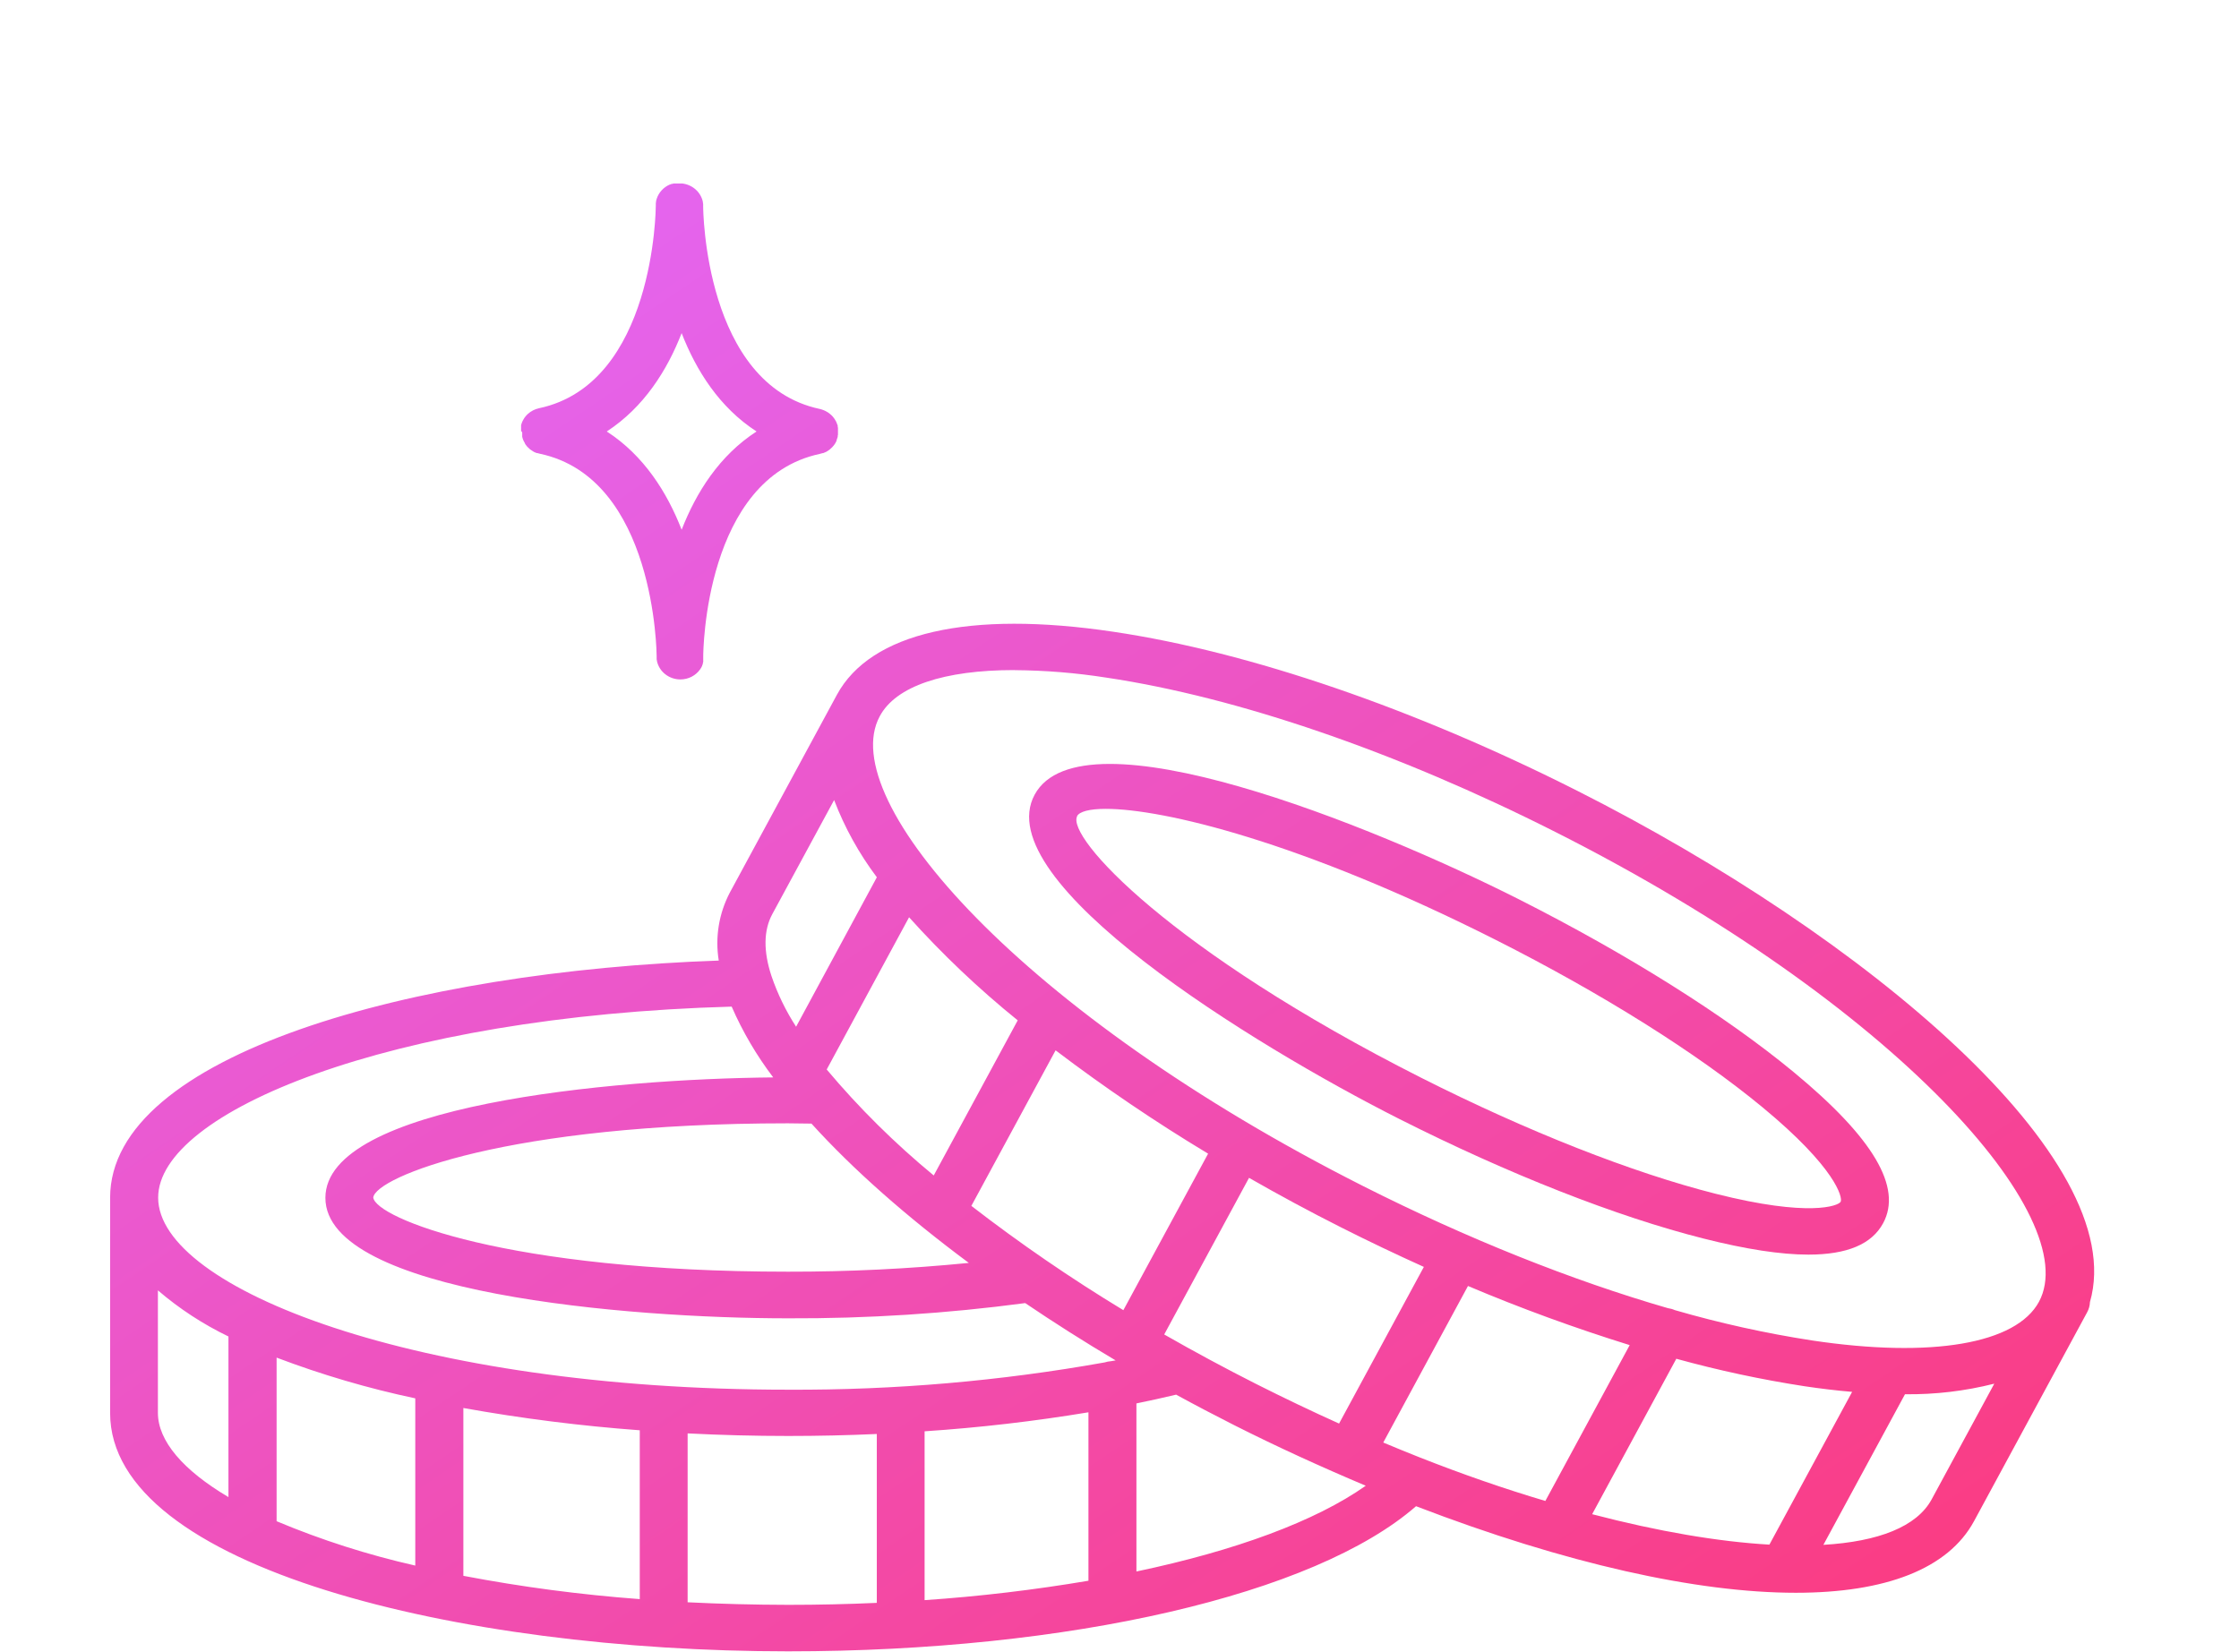
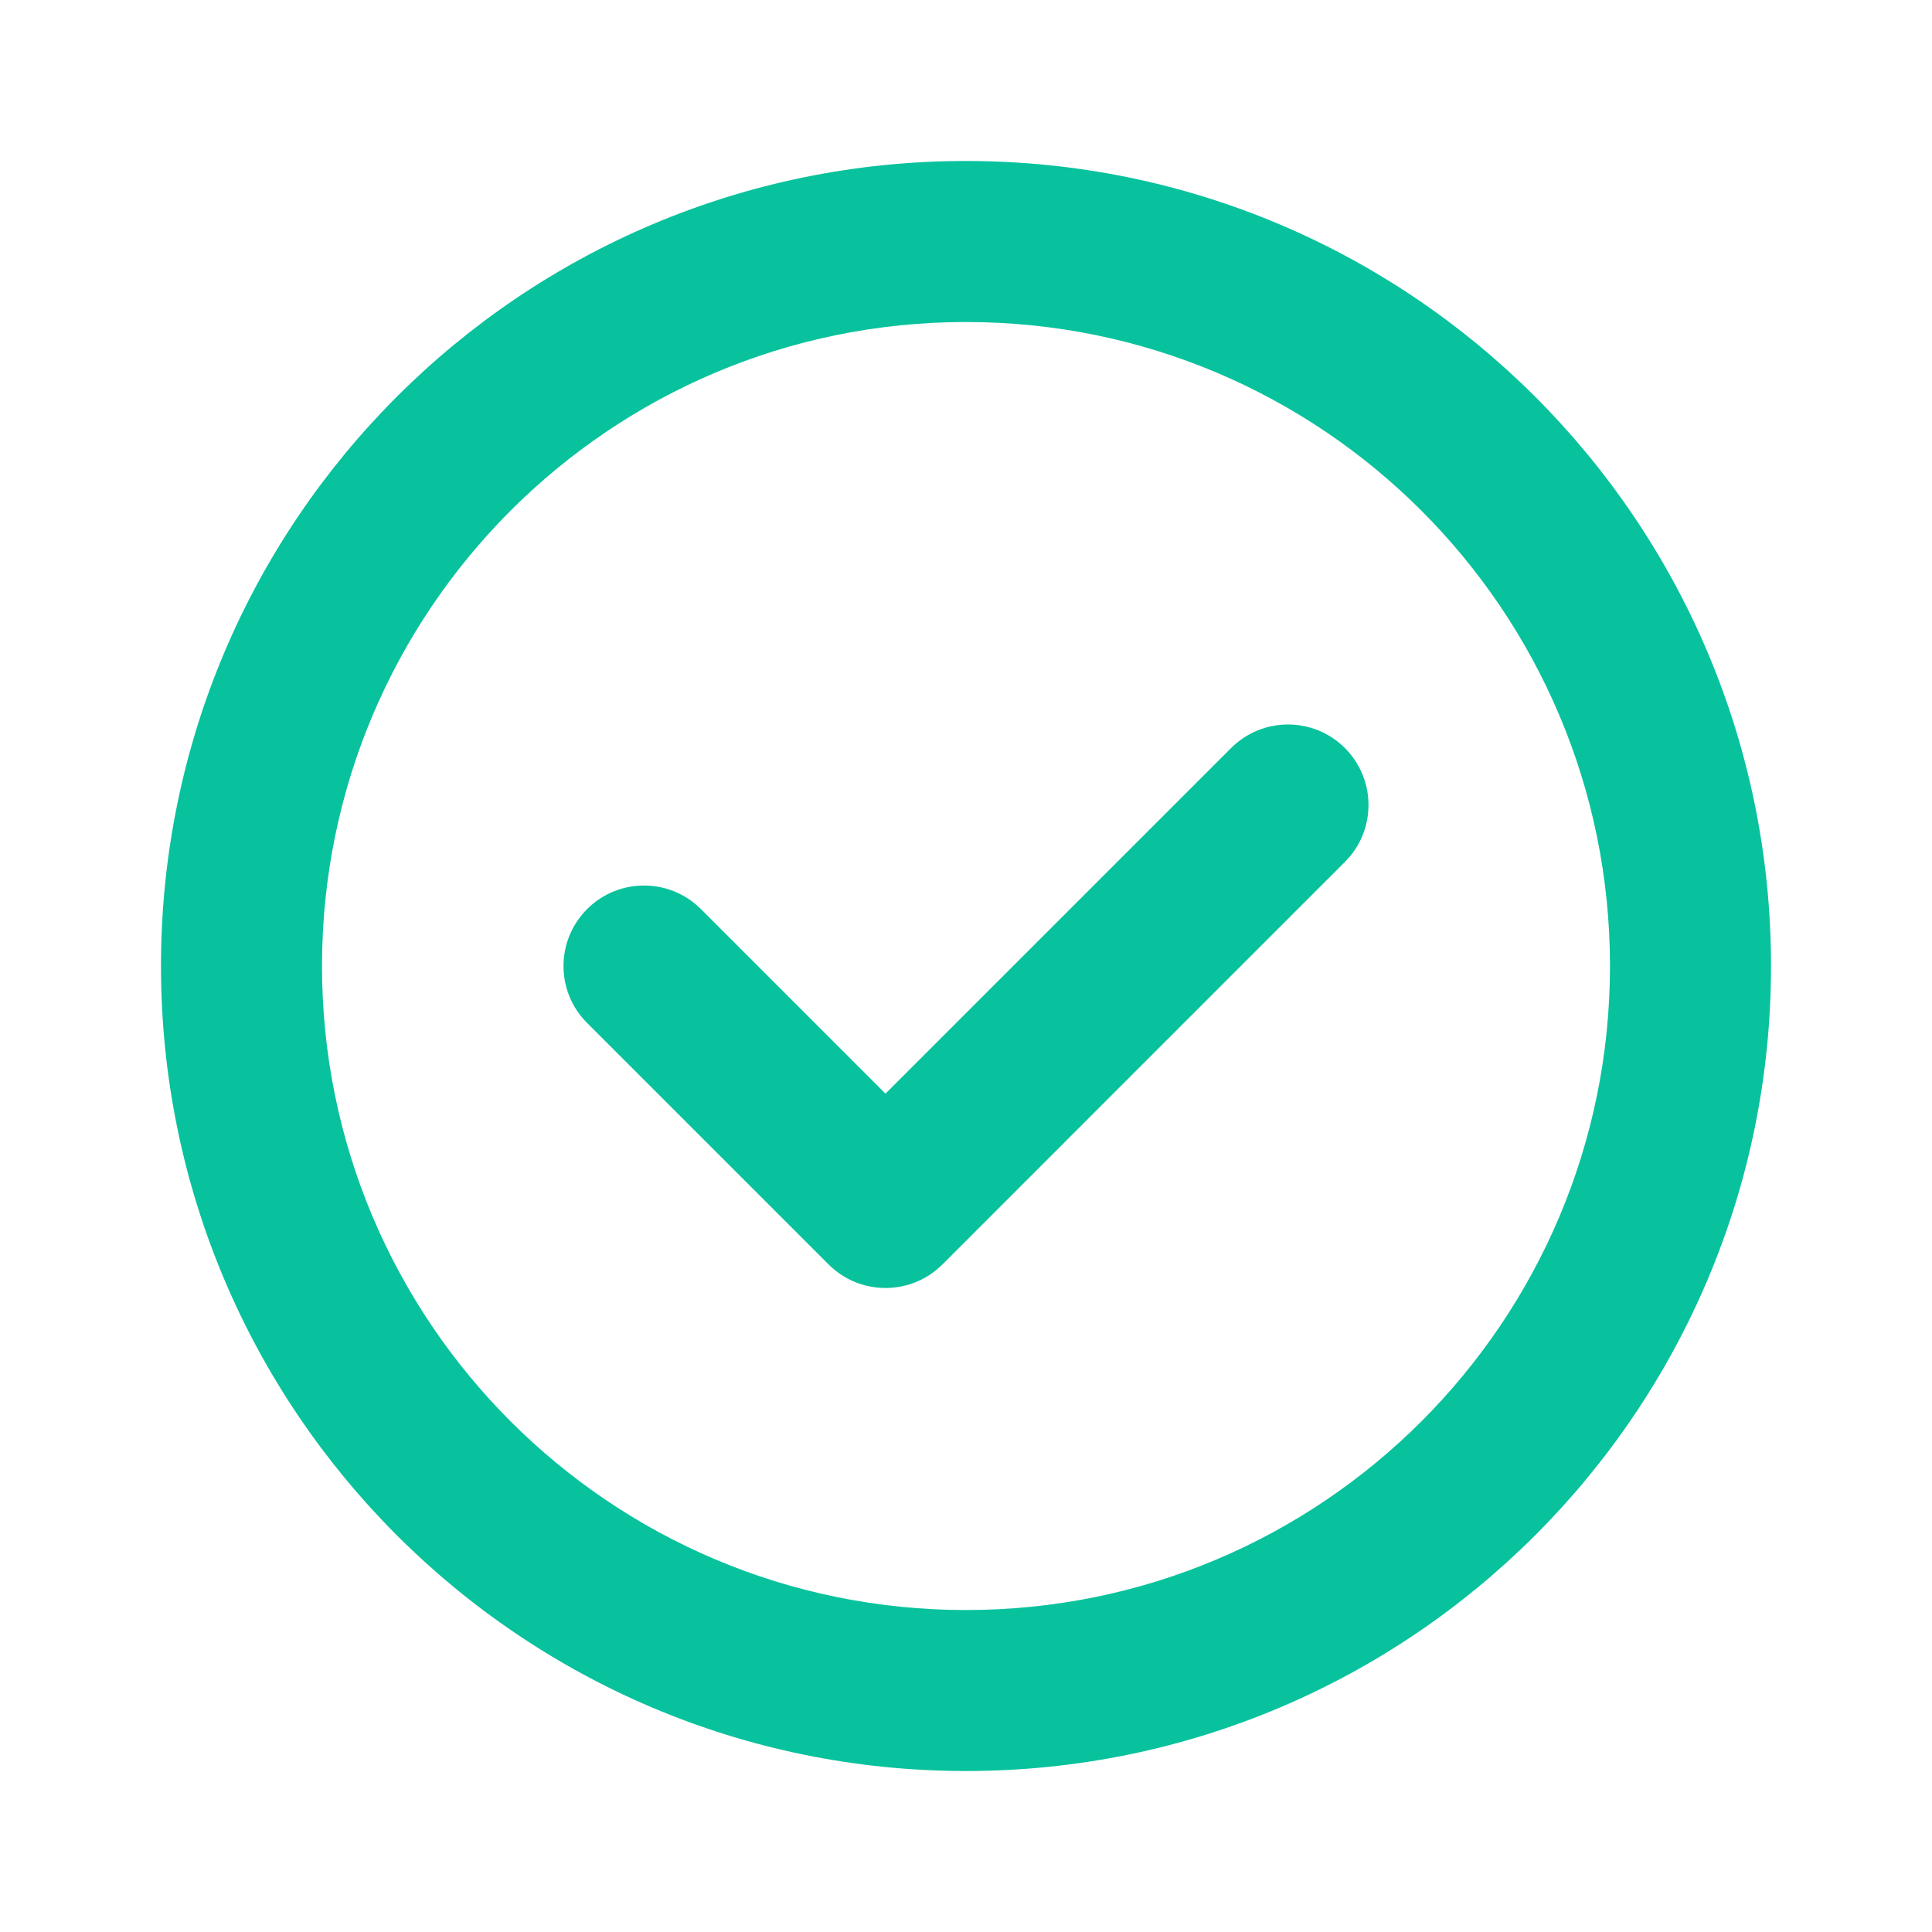
- <svg xmlns="http://www.w3.org/2000/svg" width="61" height="45" viewBox="0 0 61 45" fill="none">
-   <path d="M14.227 11.787V11.885C14.227 11.887 14.227 11.89 14.227 11.893C14.226 11.895 14.226 11.898 14.227 11.901C14.234 11.933 14.244 11.964 14.257 11.995L14.262 12.007C14.275 12.034 14.289 12.061 14.305 12.087V12.097C14.323 12.123 14.342 12.147 14.362 12.17L14.376 12.184C14.397 12.206 14.419 12.227 14.443 12.247L14.457 12.256C14.482 12.275 14.509 12.293 14.537 12.309C14.565 12.324 14.594 12.336 14.623 12.346H14.637C14.661 12.354 14.686 12.361 14.71 12.365C17.857 13.033 17.89 17.82 17.89 17.887V17.949C17.89 17.958 17.89 17.983 17.897 18C17.904 18.017 17.897 18.007 17.897 18.01C17.959 18.304 18.226 18.515 18.537 18.515C18.752 18.515 18.954 18.412 19.075 18.239C19.086 18.224 19.096 18.207 19.106 18.191C19.114 18.176 19.122 18.16 19.13 18.143V18.136C19.137 18.12 19.143 18.105 19.148 18.09V18.078C19.148 18.063 19.156 18.049 19.159 18.034C19.163 18.019 19.159 18.023 19.159 18.017V17.884C19.159 17.759 19.202 13.033 22.339 12.368C22.363 12.363 22.387 12.357 22.41 12.348H22.426C22.455 12.338 22.484 12.326 22.511 12.312C22.539 12.296 22.567 12.278 22.593 12.259L22.605 12.249C22.629 12.23 22.652 12.209 22.674 12.186L22.686 12.172C22.707 12.15 22.726 12.126 22.743 12.1L22.75 12.089C22.766 12.064 22.78 12.037 22.792 12.009C22.792 12.005 22.792 12.001 22.792 11.997C22.804 11.967 22.815 11.935 22.823 11.903V11.895C22.823 11.892 22.823 11.89 22.823 11.887C22.823 11.874 22.823 11.862 22.83 11.849V11.671C22.83 11.658 22.83 11.645 22.823 11.633C22.823 11.63 22.823 11.627 22.823 11.625V11.607C22.823 11.602 22.823 11.585 22.813 11.573L22.802 11.544L22.792 11.517L22.777 11.486C22.777 11.477 22.769 11.469 22.764 11.463C22.759 11.456 22.752 11.442 22.746 11.431L22.732 11.41C22.725 11.4 22.719 11.391 22.712 11.383C22.705 11.375 22.699 11.366 22.693 11.358L22.675 11.338L22.648 11.311L22.633 11.298L22.596 11.267L22.589 11.261C22.574 11.251 22.559 11.239 22.543 11.23C22.508 11.208 22.471 11.19 22.433 11.175L22.376 11.155C22.363 11.151 22.35 11.147 22.337 11.145C19.19 10.478 19.157 5.69 19.157 5.623V5.587C19.158 5.579 19.158 5.571 19.157 5.562C19.155 5.545 19.153 5.529 19.149 5.512C19.149 5.508 19.149 5.504 19.149 5.5C19.092 5.234 18.866 5.033 18.587 5H18.357L18.313 5.011H18.3C18.284 5.016 18.268 5.022 18.253 5.029H18.247C18.075 5.104 17.945 5.247 17.89 5.421C17.884 5.44 17.878 5.46 17.874 5.48V5.492C17.874 5.497 17.869 5.525 17.867 5.542C17.866 5.559 17.867 5.558 17.867 5.566V5.603C17.867 5.667 17.834 10.455 14.688 11.124C14.571 11.149 14.464 11.204 14.378 11.283L14.34 11.321L14.332 11.331C14.322 11.343 14.312 11.353 14.304 11.365L14.29 11.383L14.271 11.414L14.257 11.437C14.251 11.448 14.246 11.457 14.241 11.467C14.236 11.477 14.233 11.484 14.228 11.494L14.216 11.525C14.212 11.533 14.209 11.542 14.207 11.551C14.203 11.563 14.199 11.575 14.197 11.587C14.196 11.592 14.196 11.598 14.197 11.603C14.197 11.606 14.197 11.608 14.197 11.611V11.739C14.197 11.749 14.227 11.774 14.227 11.787ZM18.571 9.079C18.965 10.092 19.598 11.102 20.612 11.758C19.598 12.413 18.965 13.423 18.571 14.436C18.177 13.423 17.544 12.412 16.531 11.758C17.544 11.097 18.177 10.09 18.571 9.077V9.079Z" fill="url(#paint0_linear_1105_1444)" />
-   <path d="M56.939 35.483C58.062 31.572 50.795 25.501 42.973 21.55C38.534 19.308 34.048 17.768 30.335 17.216C26.395 16.627 23.719 17.238 22.8 18.935L19.883 24.325C19.585 24.896 19.479 25.544 19.582 26.176C11.246 26.465 3 28.739 3 32.639V38.505C3 42.723 12.515 45 21.468 45C29.151 45 35.82 43.453 38.579 41.045C42.659 42.613 46.236 43.404 48.928 43.404C51.363 43.404 53.077 42.757 53.783 41.449L56.862 35.762C56.909 35.676 56.936 35.581 56.939 35.483ZM27.643 18.262C28.481 18.268 29.317 18.336 30.144 18.466C33.717 18.999 38.061 20.492 42.372 22.67C51.678 27.369 56.782 33.189 55.551 35.473C54.93 36.624 52.621 37.015 49.373 36.529C48.107 36.334 46.856 36.057 45.628 35.701C45.569 35.674 45.505 35.657 45.44 35.648C42.812 34.887 39.973 33.752 37.145 32.325C27.84 27.626 22.736 21.805 23.967 19.521C24.404 18.696 25.722 18.26 27.634 18.26L27.643 18.262ZM48.206 42.092C46.812 42.012 45.171 41.732 43.377 41.263L45.67 37.027C46.818 37.344 47.985 37.594 49.164 37.776C49.613 37.843 50.045 37.894 50.46 37.929L48.206 42.092ZM38.679 39.715C38.349 39.584 38.017 39.449 37.686 39.31L39.994 35.044C41.434 35.653 42.904 36.19 44.4 36.655L42.102 40.902C40.994 40.573 39.847 40.176 38.676 39.714L38.679 39.715ZM29.654 38.486V43.076C28.176 43.326 26.686 43.503 25.19 43.605V39.004C26.686 38.904 28.176 38.731 29.654 38.486ZM27.727 27.805L25.439 32.032C24.378 31.157 23.402 30.191 22.523 29.144L24.767 24.996C25.675 26.007 26.664 26.946 27.727 27.805ZM22.108 30.619C23.233 31.861 24.691 33.149 26.395 34.415C24.758 34.577 23.112 34.657 21.466 34.654C13.811 34.654 10.236 33.189 10.169 32.633C10.236 32.076 13.81 30.611 21.466 30.611C21.689 30.614 21.896 30.616 22.108 30.619ZM26.464 32.861L28.759 28.622C30.09 29.633 31.477 30.573 32.914 31.438L30.605 35.703C29.17 34.833 27.787 33.884 26.464 32.861ZM34.219 37.712C33.363 37.279 32.528 36.828 31.718 36.365L34.029 32.097C34.848 32.566 35.684 33.017 36.529 33.443C37.284 33.825 38.042 34.185 38.792 34.524L36.482 38.793C35.727 38.453 34.973 38.092 34.219 37.712ZM30.961 38.244C31.329 38.169 31.688 38.089 32.043 38.005C32.556 38.286 33.08 38.561 33.614 38.831C34.805 39.433 36.011 39.981 37.209 40.487C35.837 41.456 33.649 42.259 30.961 42.824L30.961 38.244ZM21.042 24.908L22.725 21.802C23.011 22.551 23.403 23.259 23.889 23.906L21.689 27.979C21.409 27.547 21.184 27.083 21.019 26.599C20.793 25.915 20.804 25.347 21.042 24.908ZM19.934 27.431C20.232 28.115 20.612 28.762 21.066 29.36C16.621 29.401 8.865 30.122 8.865 32.642C8.865 35.239 17.11 35.925 21.468 35.925C23.63 35.934 25.79 35.795 27.931 35.51C28.715 36.041 29.536 36.562 30.395 37.072L30.263 37.094C30.207 37.098 30.152 37.109 30.099 37.126C27.253 37.635 24.364 37.884 21.471 37.87C11.358 37.87 4.309 35.109 4.309 32.638C4.302 30.318 10.574 27.692 19.934 27.431ZM11.314 38.106V42.663C10.019 42.37 8.755 41.966 7.536 41.454V36.996C8.763 37.462 10.026 37.833 11.314 38.106ZM12.624 38.369C14.213 38.654 15.818 38.857 17.43 38.976V43.577C15.816 43.457 14.211 43.245 12.624 42.942V38.369ZM4.302 38.499V35.163C4.883 35.662 5.529 36.084 6.224 36.42V40.797C4.988 40.064 4.302 39.268 4.302 38.499ZM18.734 43.663V39.061C19.644 39.107 20.56 39.131 21.473 39.131C22.288 39.131 23.093 39.113 23.888 39.077V43.679C23.095 43.715 22.289 43.733 21.473 43.733C20.53 43.731 19.617 43.707 18.734 43.663ZM52.626 40.859C52.224 41.602 51.177 42.01 49.677 42.098L51.9 37.994C52.72 38.004 53.539 37.907 54.333 37.706L52.626 40.859Z" fill="url(#paint1_linear_1105_1444)" />
-   <path d="M38.122 30.492C41.1 31.995 44.042 33.153 46.411 33.751C47.565 34.043 48.515 34.189 49.269 34.189C50.323 34.189 50.995 33.905 51.304 33.334C51.834 32.355 51.036 31.007 48.866 29.214C47.005 27.676 44.341 26.002 41.364 24.498C37.373 22.485 29.47 19.287 28.188 21.656C26.905 24.026 34.128 28.473 38.122 30.492ZM29.342 22.242C29.41 22.116 29.677 22.042 30.127 22.042C31.683 22.042 35.436 22.928 40.762 25.618C43.652 27.078 46.229 28.695 48.018 30.174C50.02 31.828 50.208 32.638 50.147 32.749C50.086 32.861 49.291 33.175 46.742 32.531C44.465 31.955 41.621 30.834 38.728 29.374C31.869 25.907 29.042 22.803 29.347 22.242L29.342 22.242Z" fill="url(#paint2_linear_1105_1444)" />
-   <defs>
-     <linearGradient id="paint0_linear_1105_1444" x1="5.069" y1="4.072" x2="39.056" y2="54.187" gradientUnits="userSpaceOnUse">
-       <stop stop-color="#E16BFF" />
-       <stop offset="1" stop-color="#FB3B80" />
-     </linearGradient>
-     <linearGradient id="paint1_linear_1105_1444" x1="5.069" y1="4.072" x2="39.056" y2="54.187" gradientUnits="userSpaceOnUse">
-       <stop stop-color="#E16BFF" />
-       <stop offset="1" stop-color="#FB3B80" />
-     </linearGradient>
-     <linearGradient id="paint2_linear_1105_1444" x1="5.069" y1="4.072" x2="39.056" y2="54.187" gradientUnits="userSpaceOnUse">
-       <stop stop-color="#E16BFF" />
-       <stop offset="1" stop-color="#FB3B80" />
-     </linearGradient>
-   </defs>
+ <svg xmlns="http://www.w3.org/2000/svg" width="40" height="40" viewBox="0 0 40 40" fill="none">
+   <path d="M27.845 17.845C28.496 17.195 28.496 16.139 27.845 15.488C27.194 14.837 26.139 14.837 25.488 15.488L18.333 22.643L14.512 18.822C13.861 18.171 12.806 18.171 12.155 18.822C11.504 19.473 11.504 20.528 12.155 21.179L17.155 26.179C17.806 26.829 18.861 26.829 19.512 26.179L27.845 17.845Z" fill="#08C29D" />
+   <path fill-rule="evenodd" clip-rule="evenodd" d="M3.333 20C3.333 10.795 10.795 3.333 20 3.333C29.205 3.333 36.667 10.795 36.667 20C36.667 29.205 29.205 36.667 20 36.667C10.795 36.667 3.333 29.205 3.333 20ZM20 6.667C12.636 6.667 6.667 12.636 6.667 20C6.667 27.364 12.636 33.334 20 33.334C27.364 33.334 33.333 27.364 33.333 20C33.333 12.636 27.364 6.667 20 6.667Z" fill="#08C29D" />
</svg>
